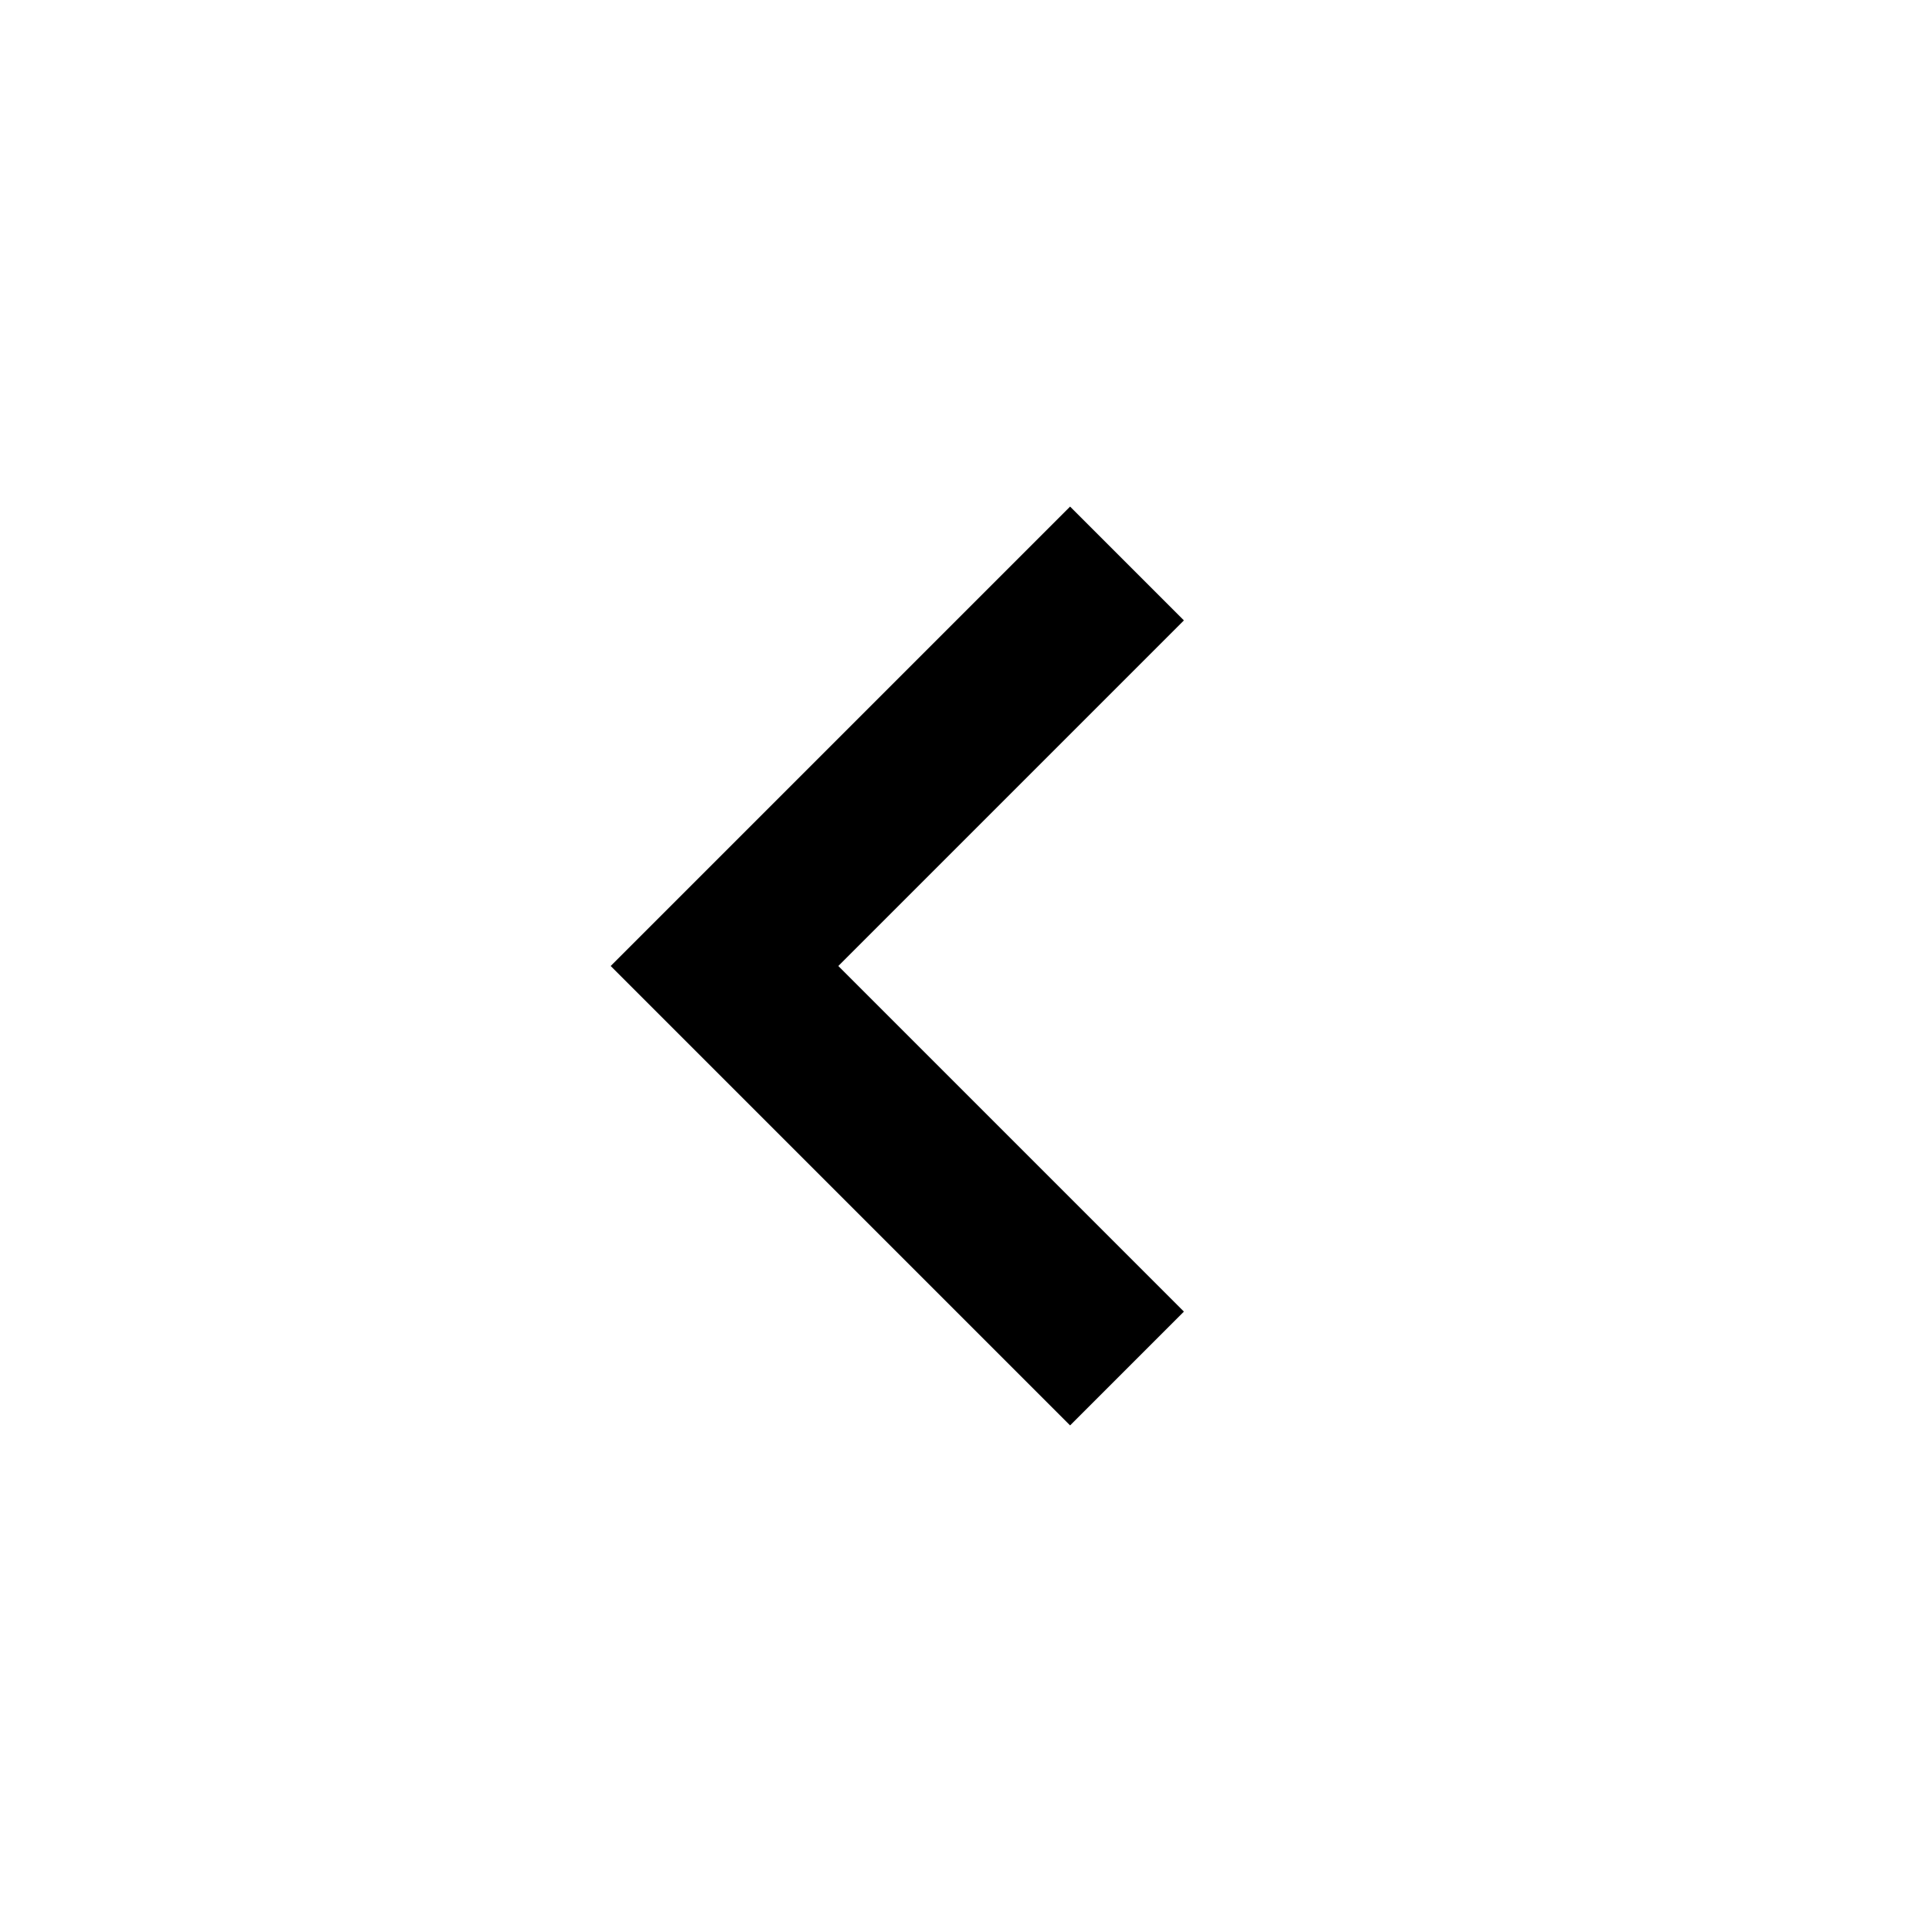
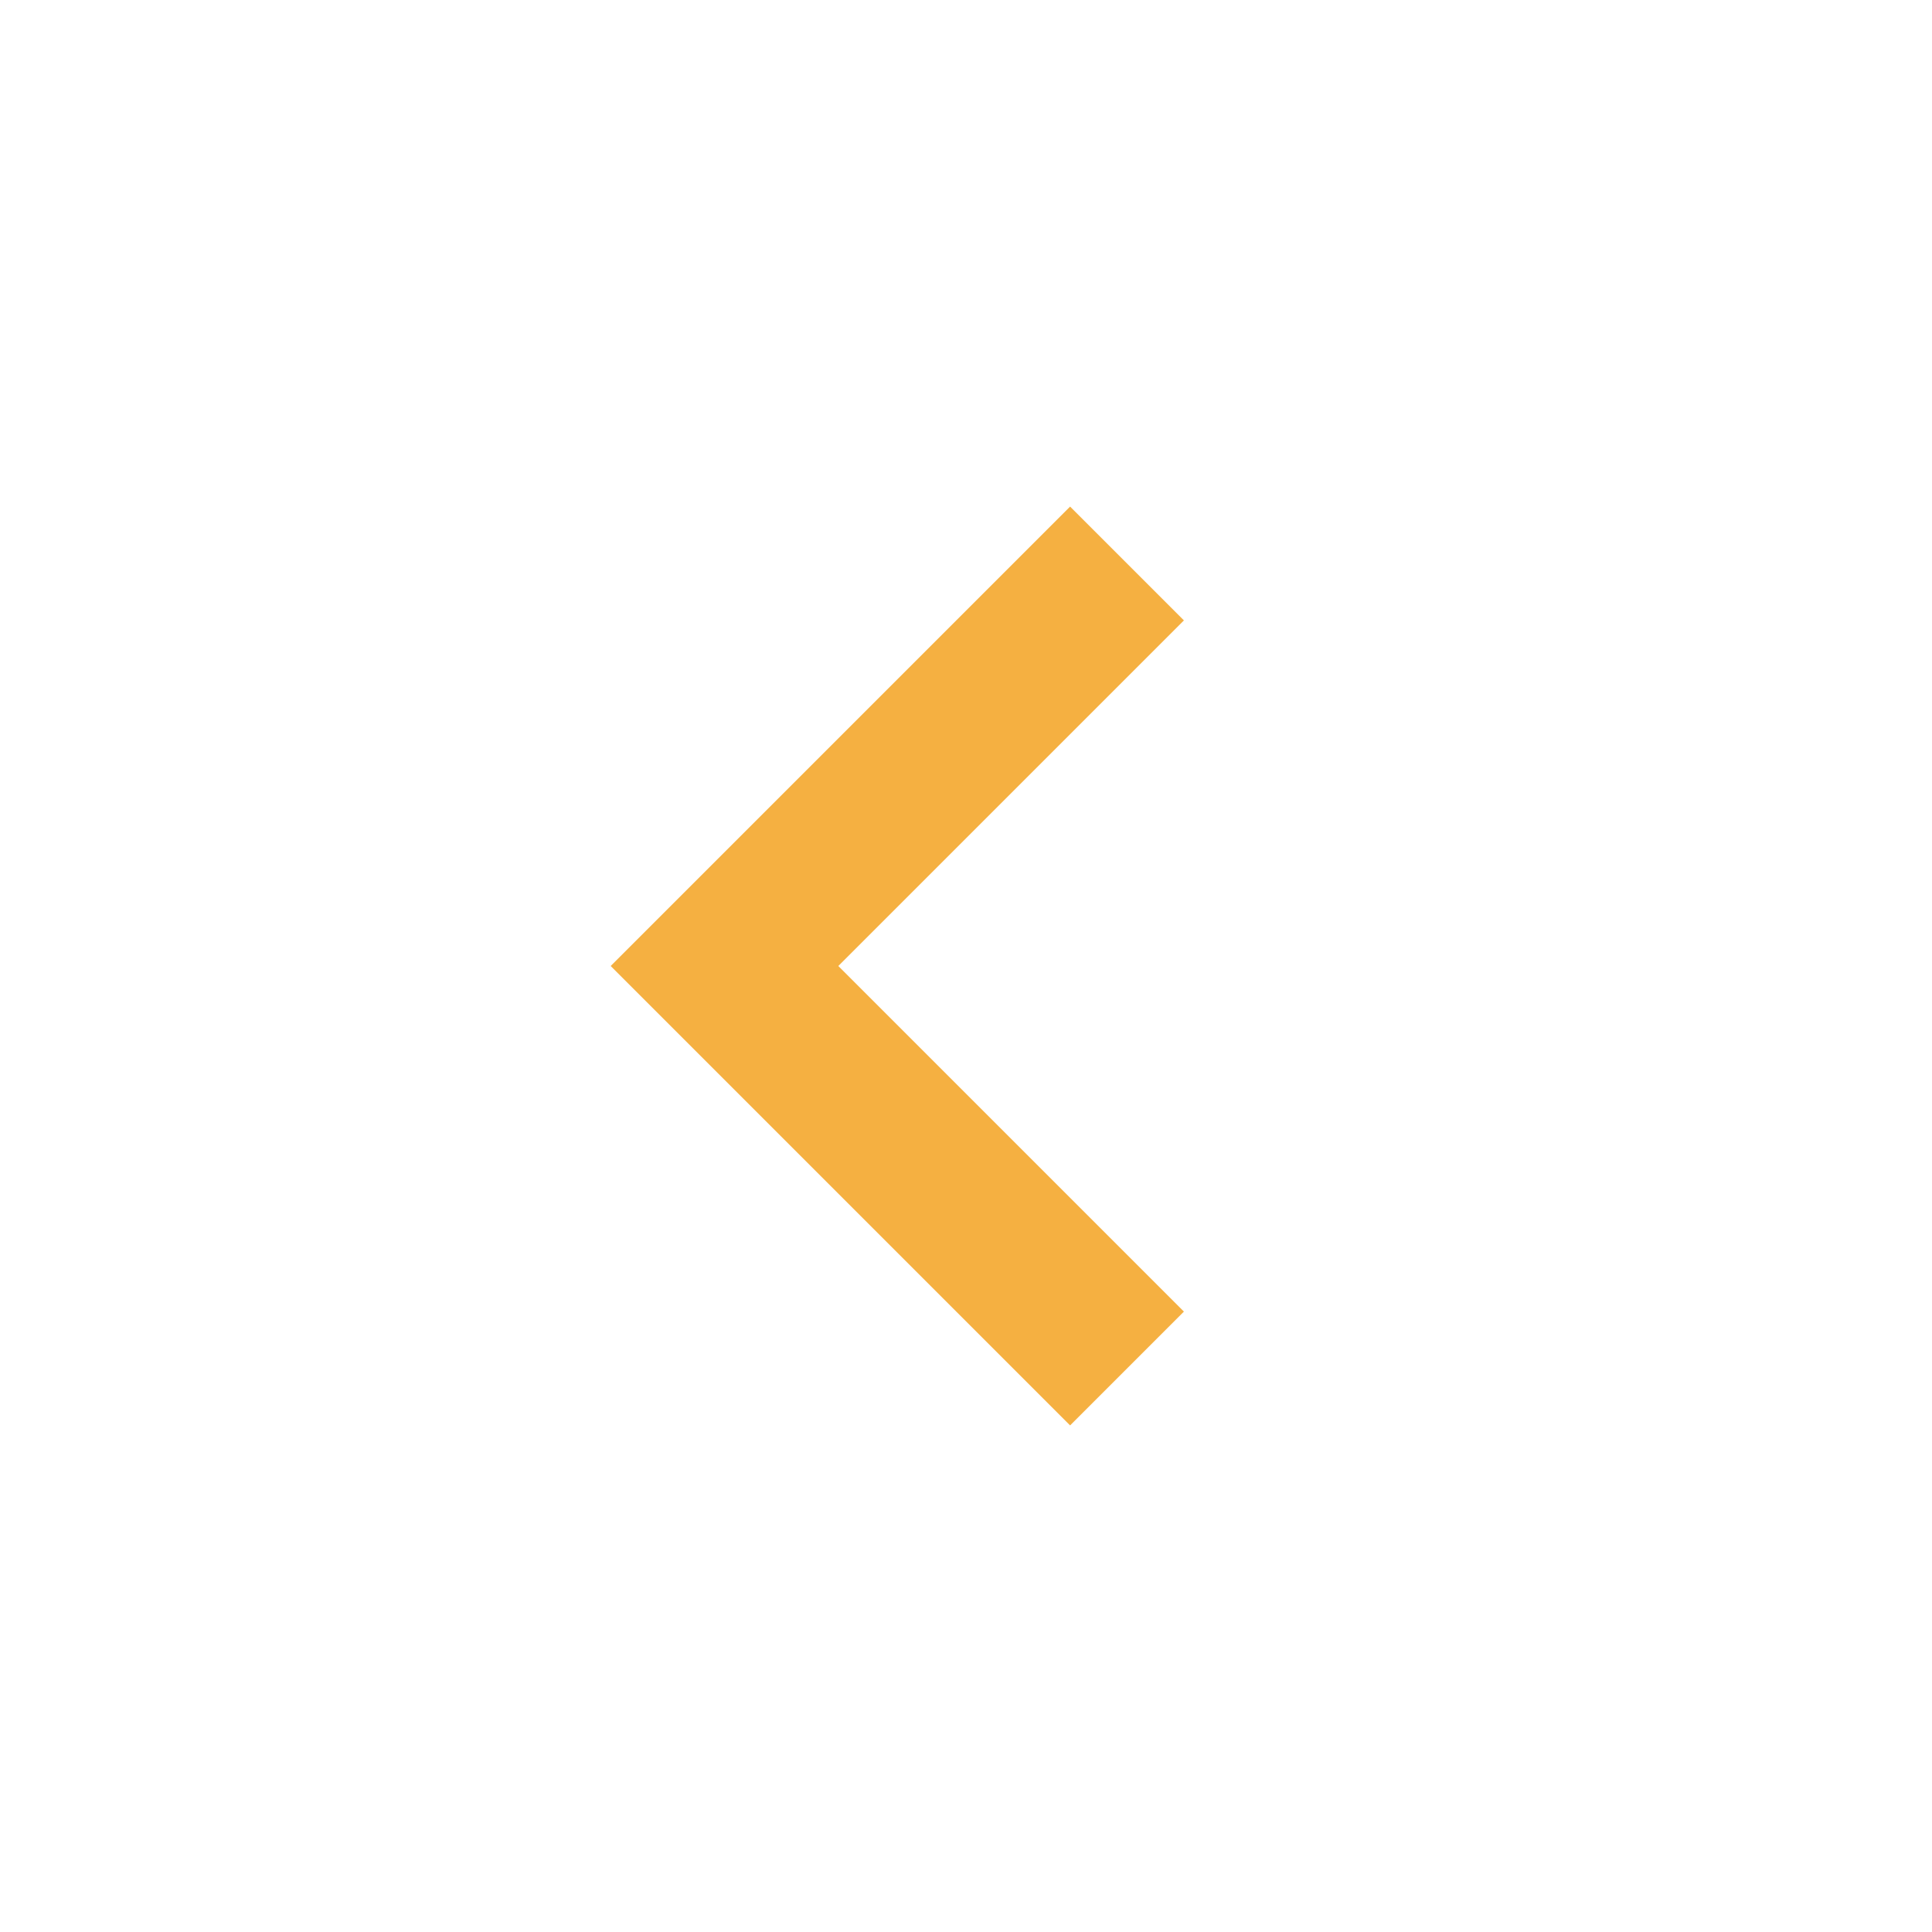
- <svg xmlns="http://www.w3.org/2000/svg" width="24" height="24" viewBox="0 0 24 24" style="fill: rgba(0, 0, 0, 1);transform: ;msFilter:;">
+ <svg xmlns="http://www.w3.org/2000/svg" width="24" height="24" viewBox="0 0 24 24" style="fill: rgba(245, 176, 65, 1);transform: ;msFilter:;">
  <path d="M13.293 6.293 7.586 12l5.707 5.707 1.414-1.414L10.414 12l4.293-4.293z" />
</svg>
